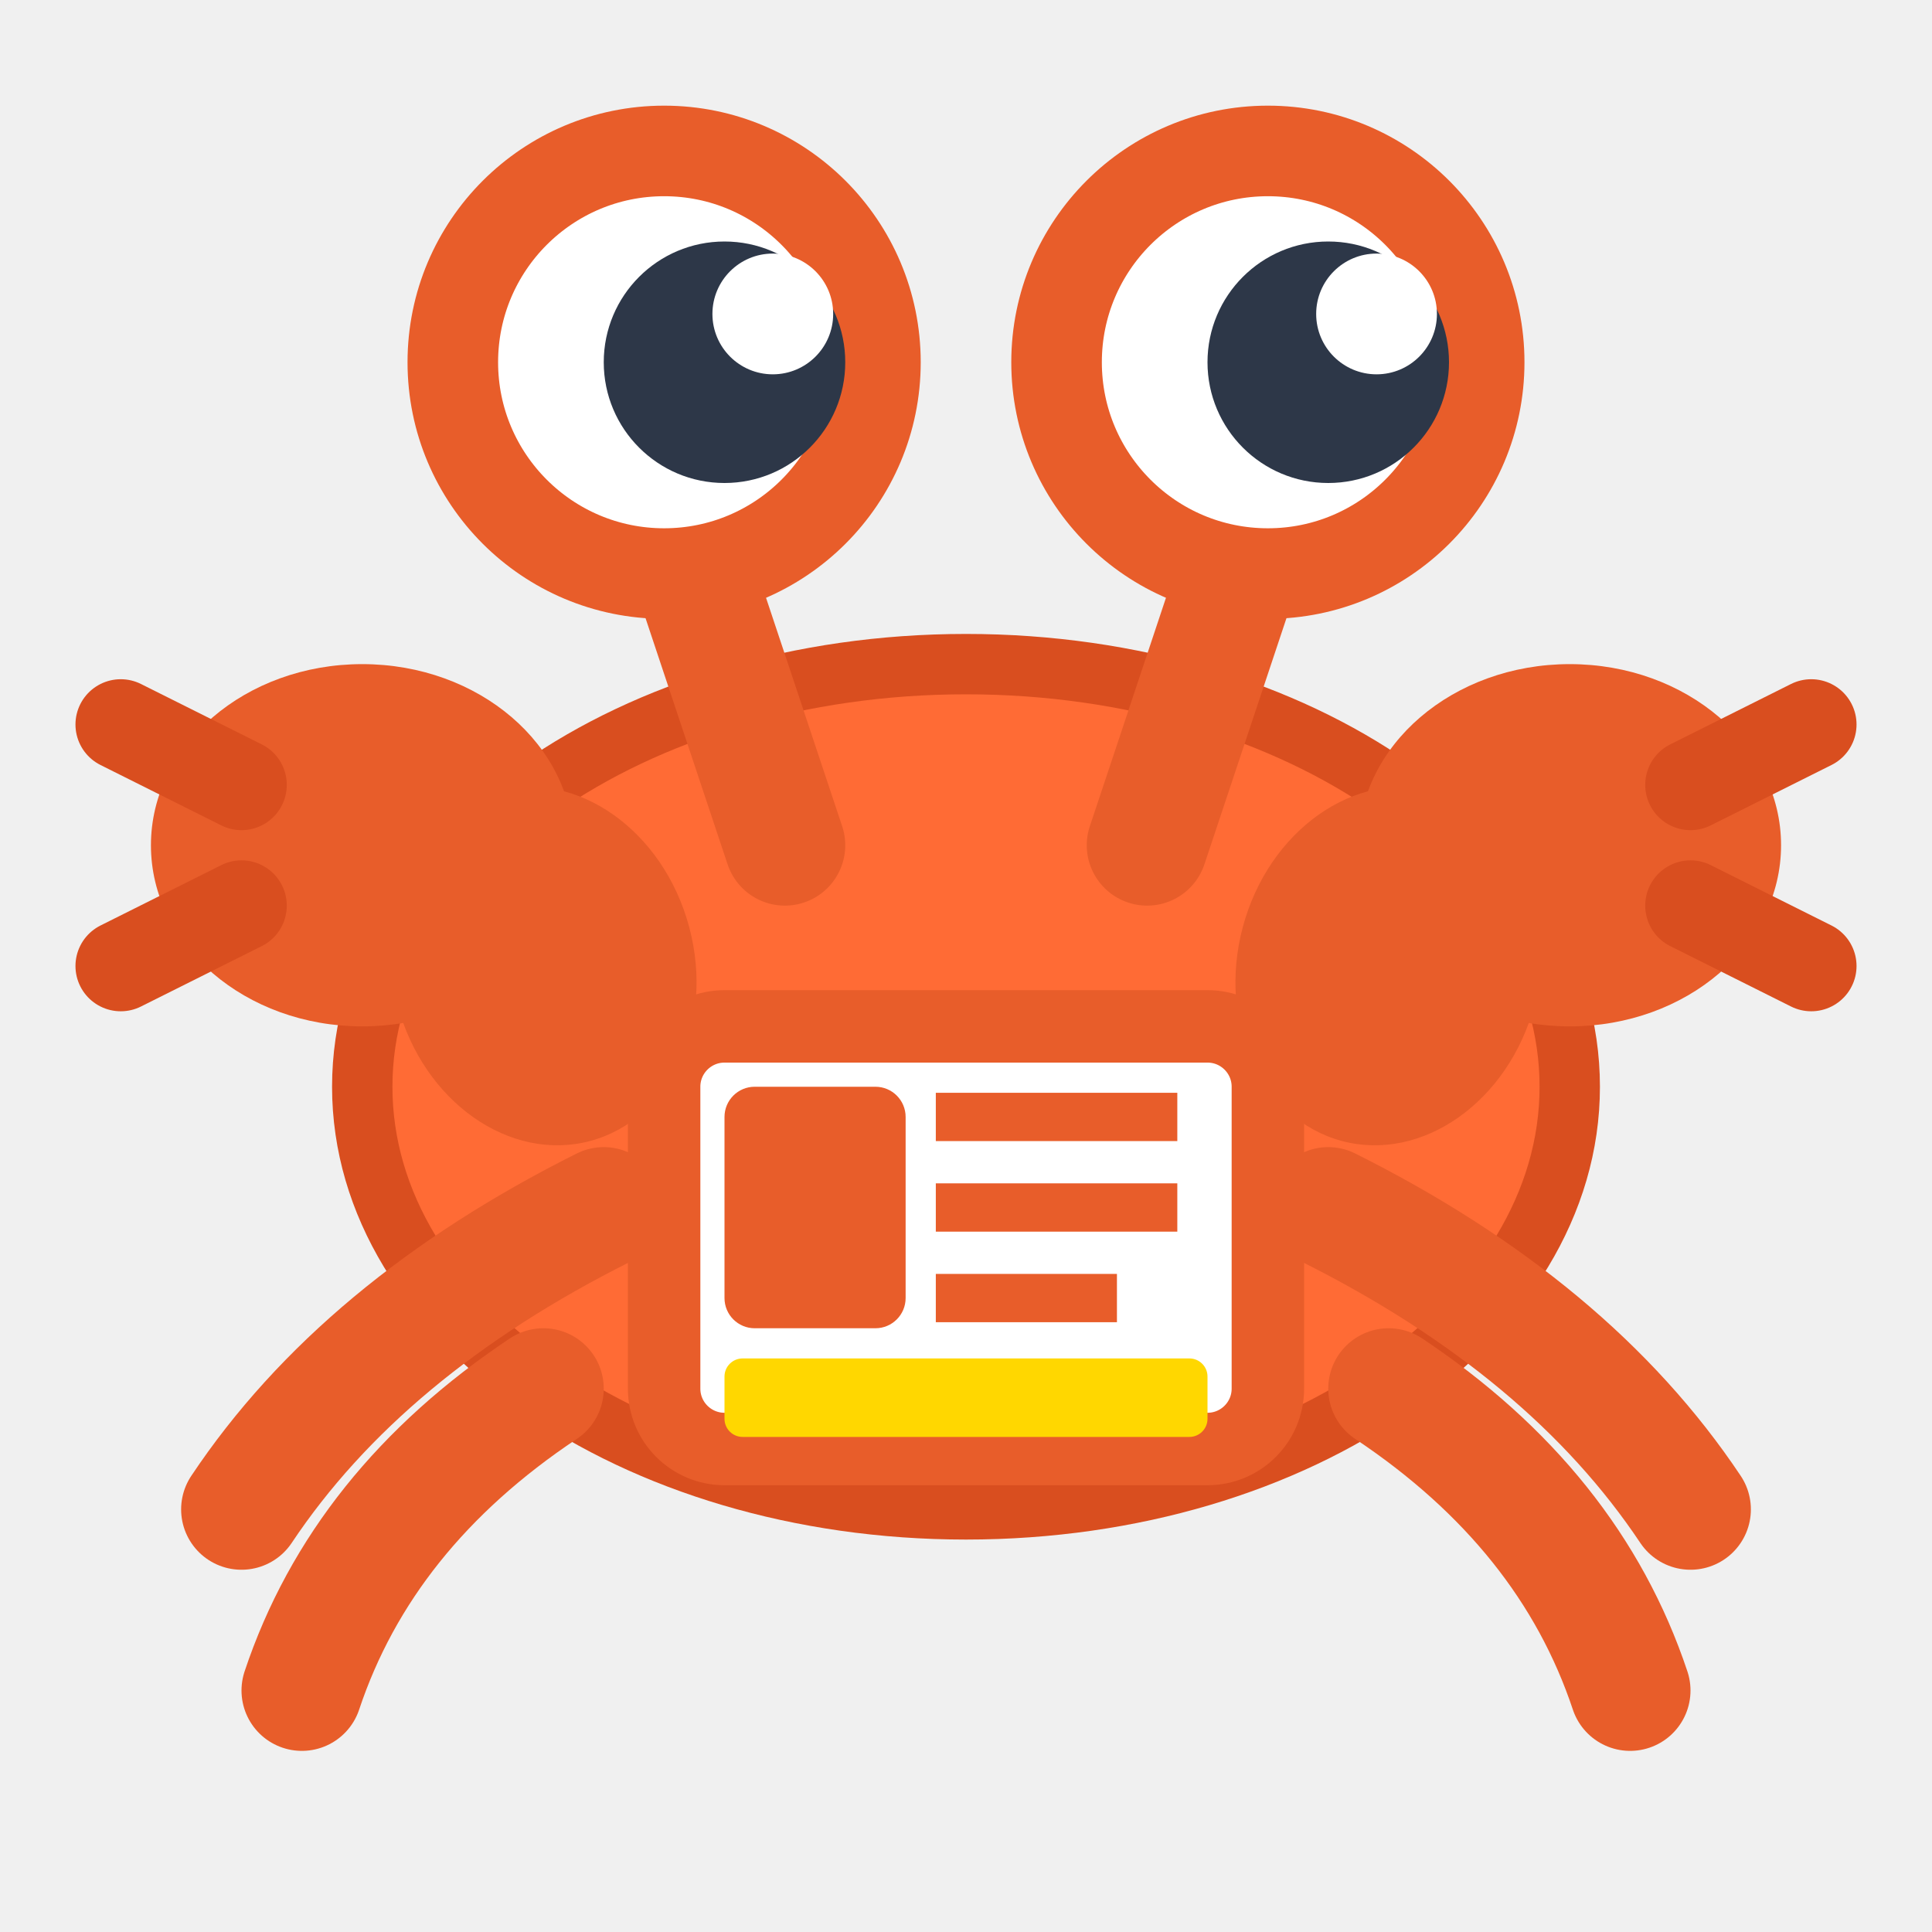
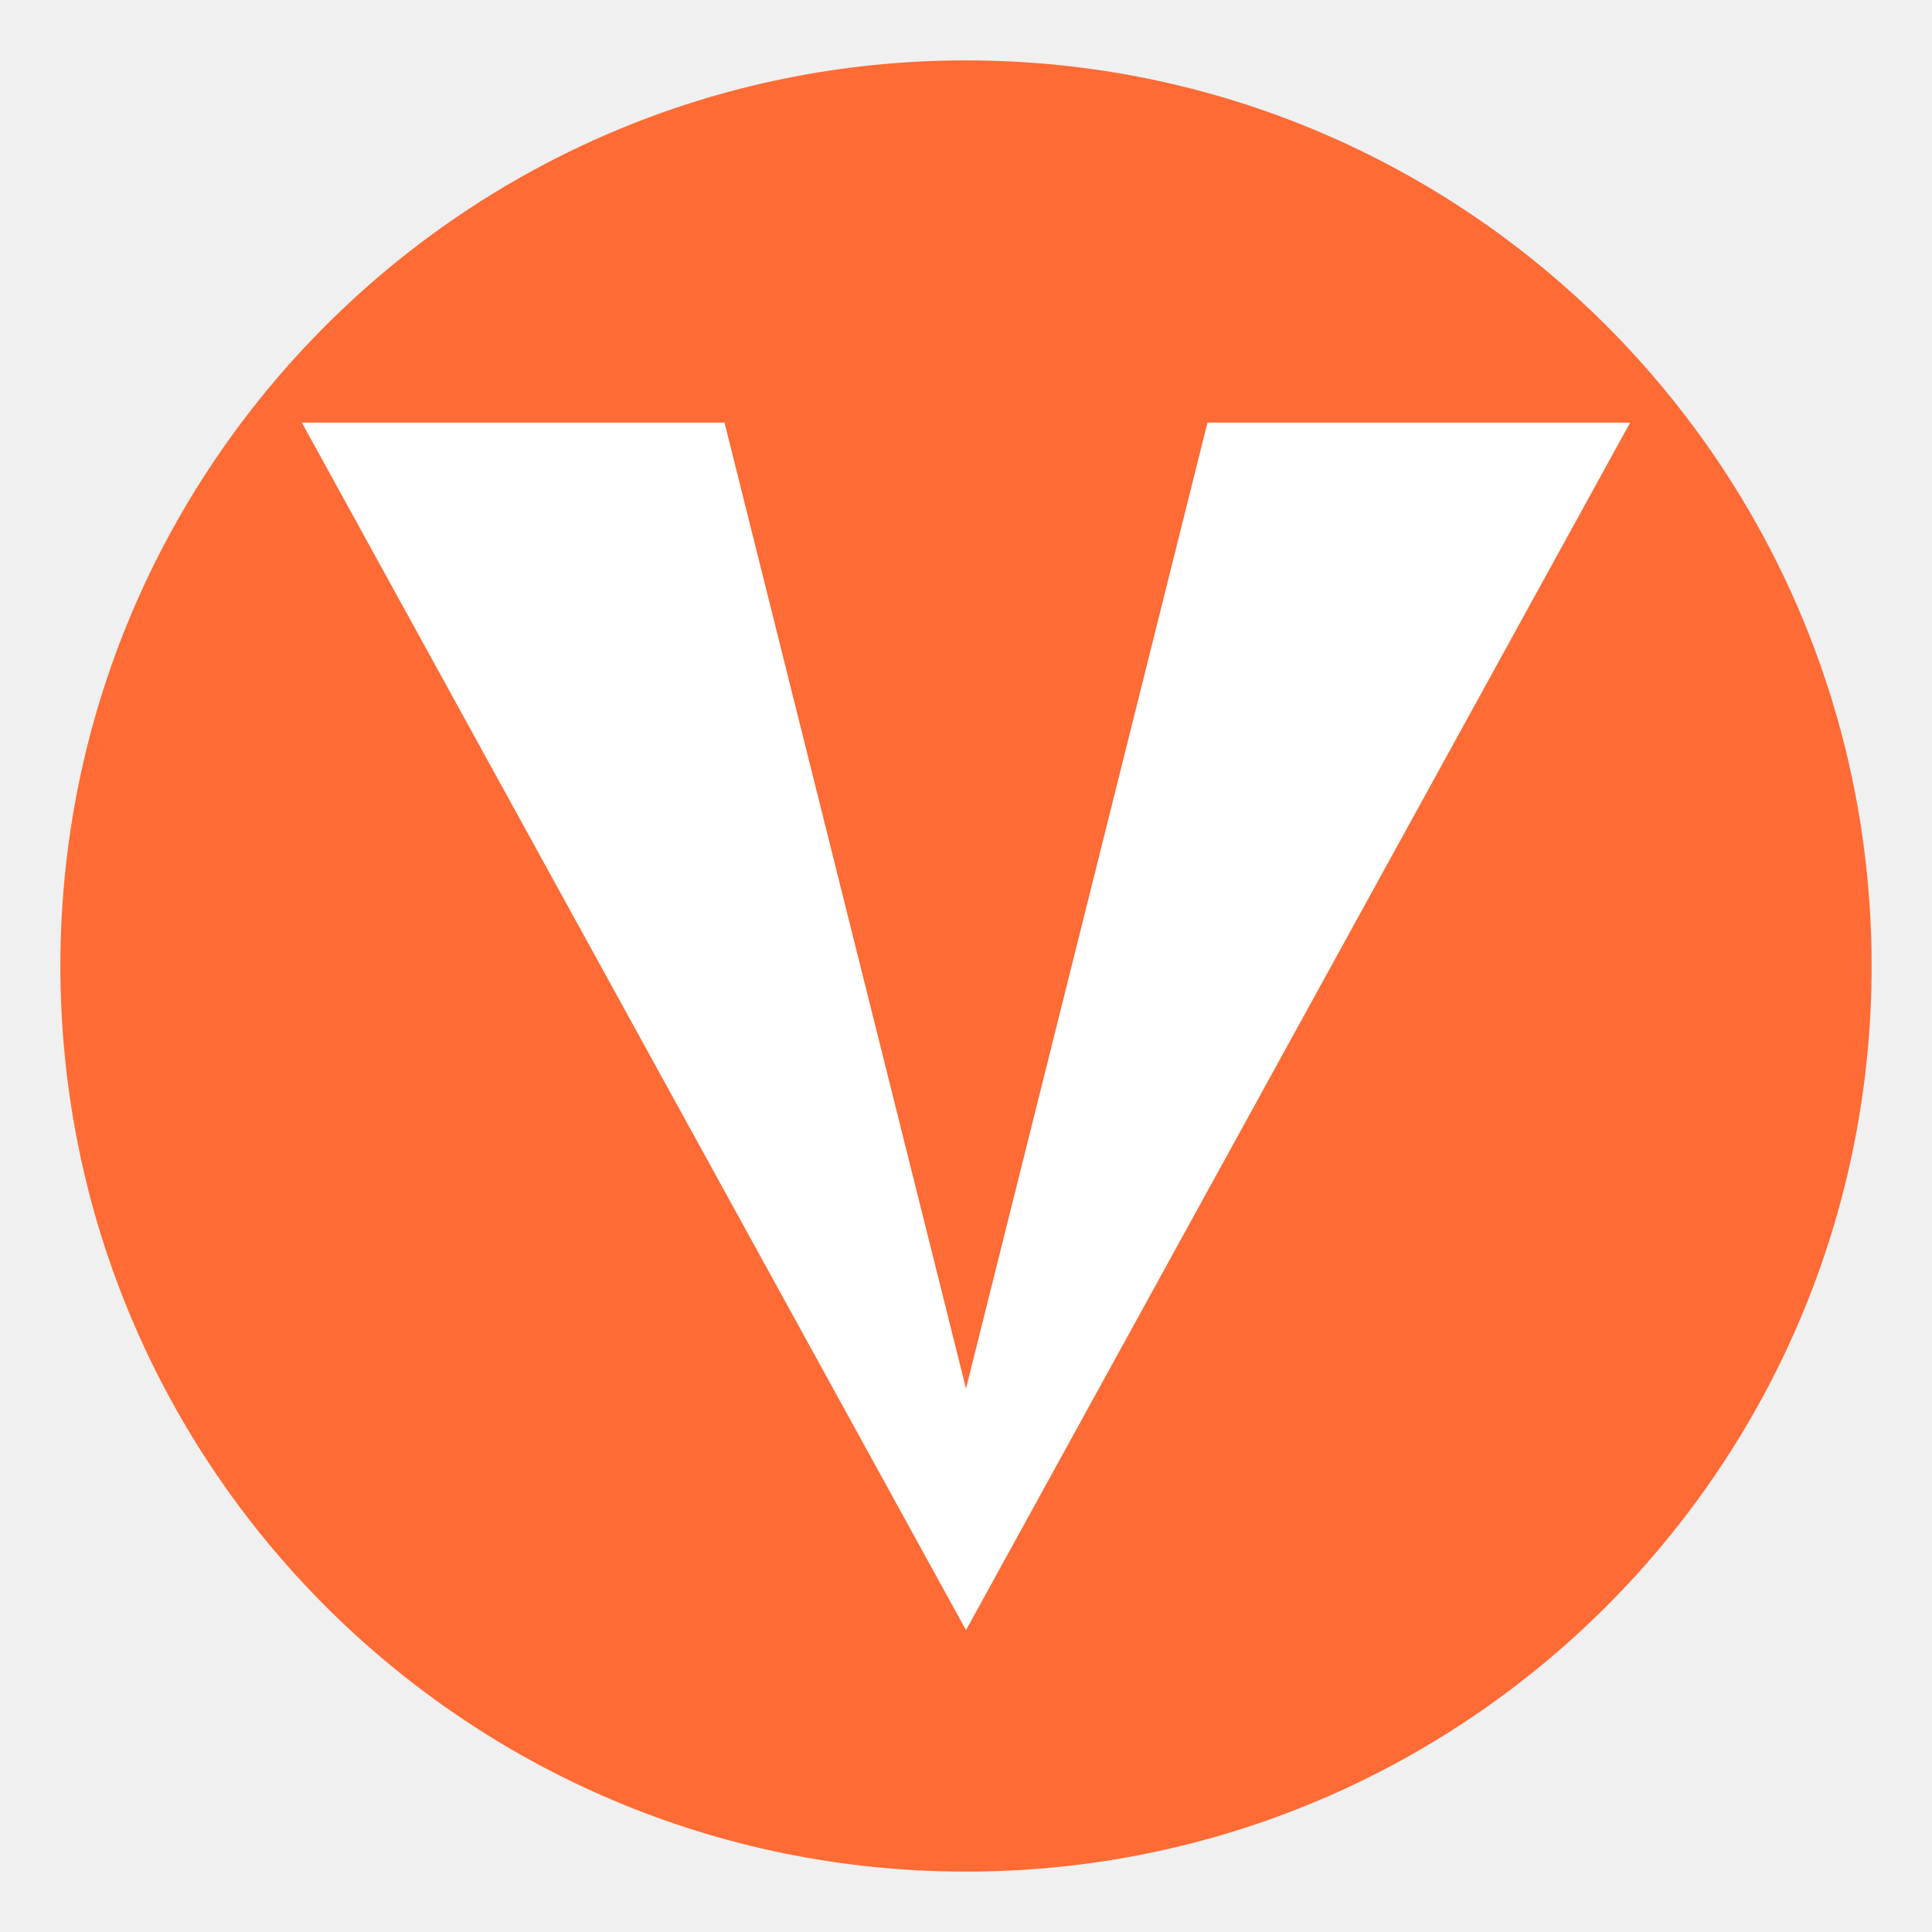
<svg xmlns="http://www.w3.org/2000/svg" width="32" height="32" viewBox="0 0 32 32">
-   <style>
-         .b {
-             fill: #FF6B35;
-         }
- 
-         .s {
-             fill: #E85D2A;
-         }
- 
-         .d {
-             fill: #D94E1F;
-         }
-     </style>
-   <ellipse cx="16" cy="18" rx="10" ry="7" class="b" stroke="#D94E1F" stroke-width="1" />
-   <g stroke="#E85D2A" stroke-width="2" fill="none" stroke-linecap="round">
-     <path d="M 10,20 Q 6,22 4,25" />
-     <path d="M 9,23 Q 6,25 5,28" />
-     <path d="M 22,20 Q 26,22 28,25" />
-     <path d="M 23,23 Q 26,25 27,28" />
-   </g>
-   <g class="s">
-     <ellipse cx="9" cy="16" rx="2.5" ry="3" transform="rotate(-15 9 16)" />
-     <ellipse cx="6" cy="14" rx="3.5" ry="3" />
-     <path d="M 4,13 L 2,12" stroke="#D94E1F" stroke-width="1.5" stroke-linecap="round" />
-     <path d="M 4,15 L 2,16" stroke="#D94E1F" stroke-width="1.5" stroke-linecap="round" />
-     <ellipse cx="23" cy="16" rx="2.5" ry="3" transform="rotate(15 23 16)" />
-     <ellipse cx="26" cy="14" rx="3.5" ry="3" />
-     <path d="M 28,13 L 30,12" stroke="#D94E1F" stroke-width="1.5" stroke-linecap="round" />
-     <path d="M 28,15 L 30,16" stroke="#D94E1F" stroke-width="1.5" stroke-linecap="round" />
-   </g>
-   <g>
-     <line x1="13" y1="14" x2="11" y2="8" stroke="#E85D2A" stroke-width="2" stroke-linecap="round" />
-     <circle cx="11" cy="6" r="3.5" fill="white" stroke="#E85D2A" stroke-width="1.5" />
-     <circle cx="12" cy="6" r="2" fill="#2D3748" />
-     <circle cx="12.8" cy="5.2" r="1" fill="white" />
-     <line x1="19" y1="14" x2="21" y2="8" stroke="#E85D2A" stroke-width="2" stroke-linecap="round" />
-     <circle cx="21" cy="6" r="3.5" fill="white" stroke="#E85D2A" stroke-width="1.5" />
-     <circle cx="22" cy="6" r="2" fill="#2D3748" />
-     <circle cx="22.8" cy="5.2" r="1" fill="white" />
-   </g>
-   <path d="M 13,21 Q 16,23 19,21" fill="none" stroke="#D94E1F" stroke-width="1.5" stroke-linecap="round" />
-   <rect x="11" y="17" width="10" height="7" rx="1" fill="white" stroke="#E85D2A" stroke-width="1.2" />
-   <rect x="12" y="18" width="3" height="4" rx="0.5" class="s" />
-   <line x1="15.5" y1="18.5" x2="19.5" y2="18.5" stroke="#E85D2A" stroke-width="0.8" />
-   <line x1="15.5" y1="20" x2="19.5" y2="20" stroke="#E85D2A" stroke-width="0.8" />
-   <line x1="15.5" y1="21.5" x2="18.5" y2="21.5" stroke="#E85D2A" stroke-width="0.8" />
-   <rect x="12" y="22.5" width="8" height="1.3" rx="0.3" fill="#FFD700" />
+   <circle cx="16" cy="16" r="15" fill="#ff6b35" />
+   <path d="M 5,7 L 12,7 L 16,23 L 20,7 L 27,7 L 16,27 Z" fill="white" />
</svg>
